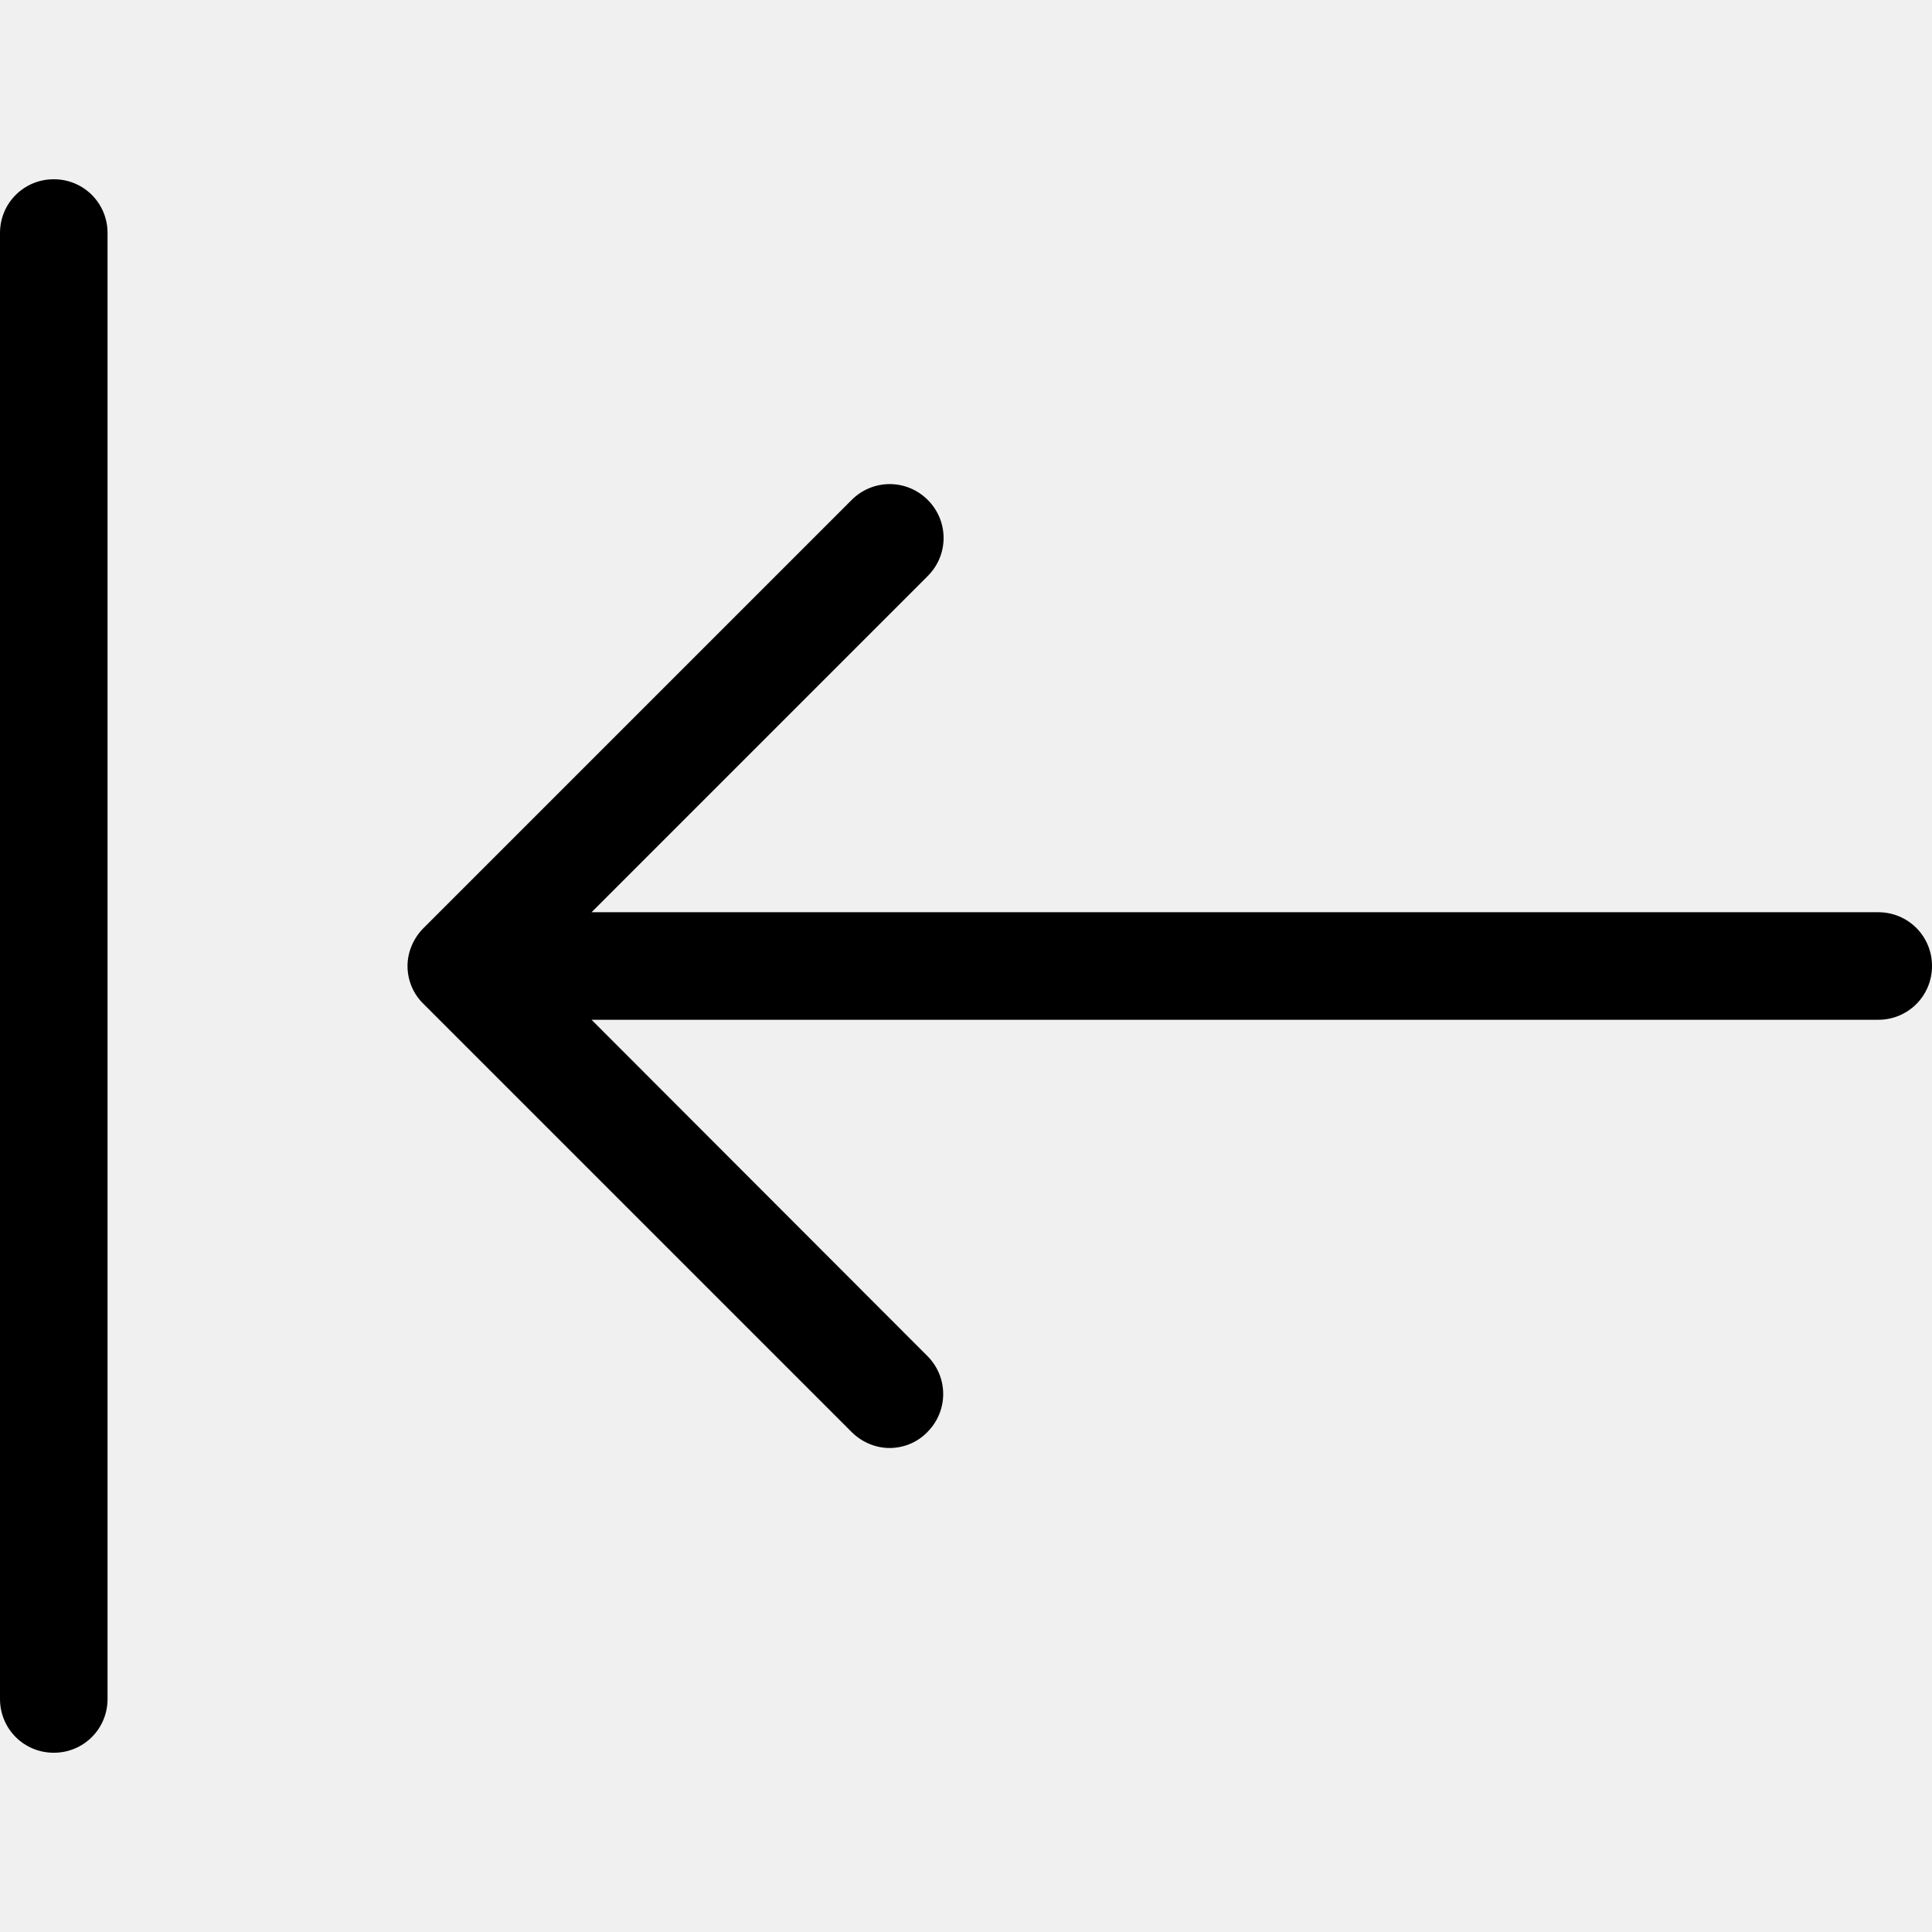
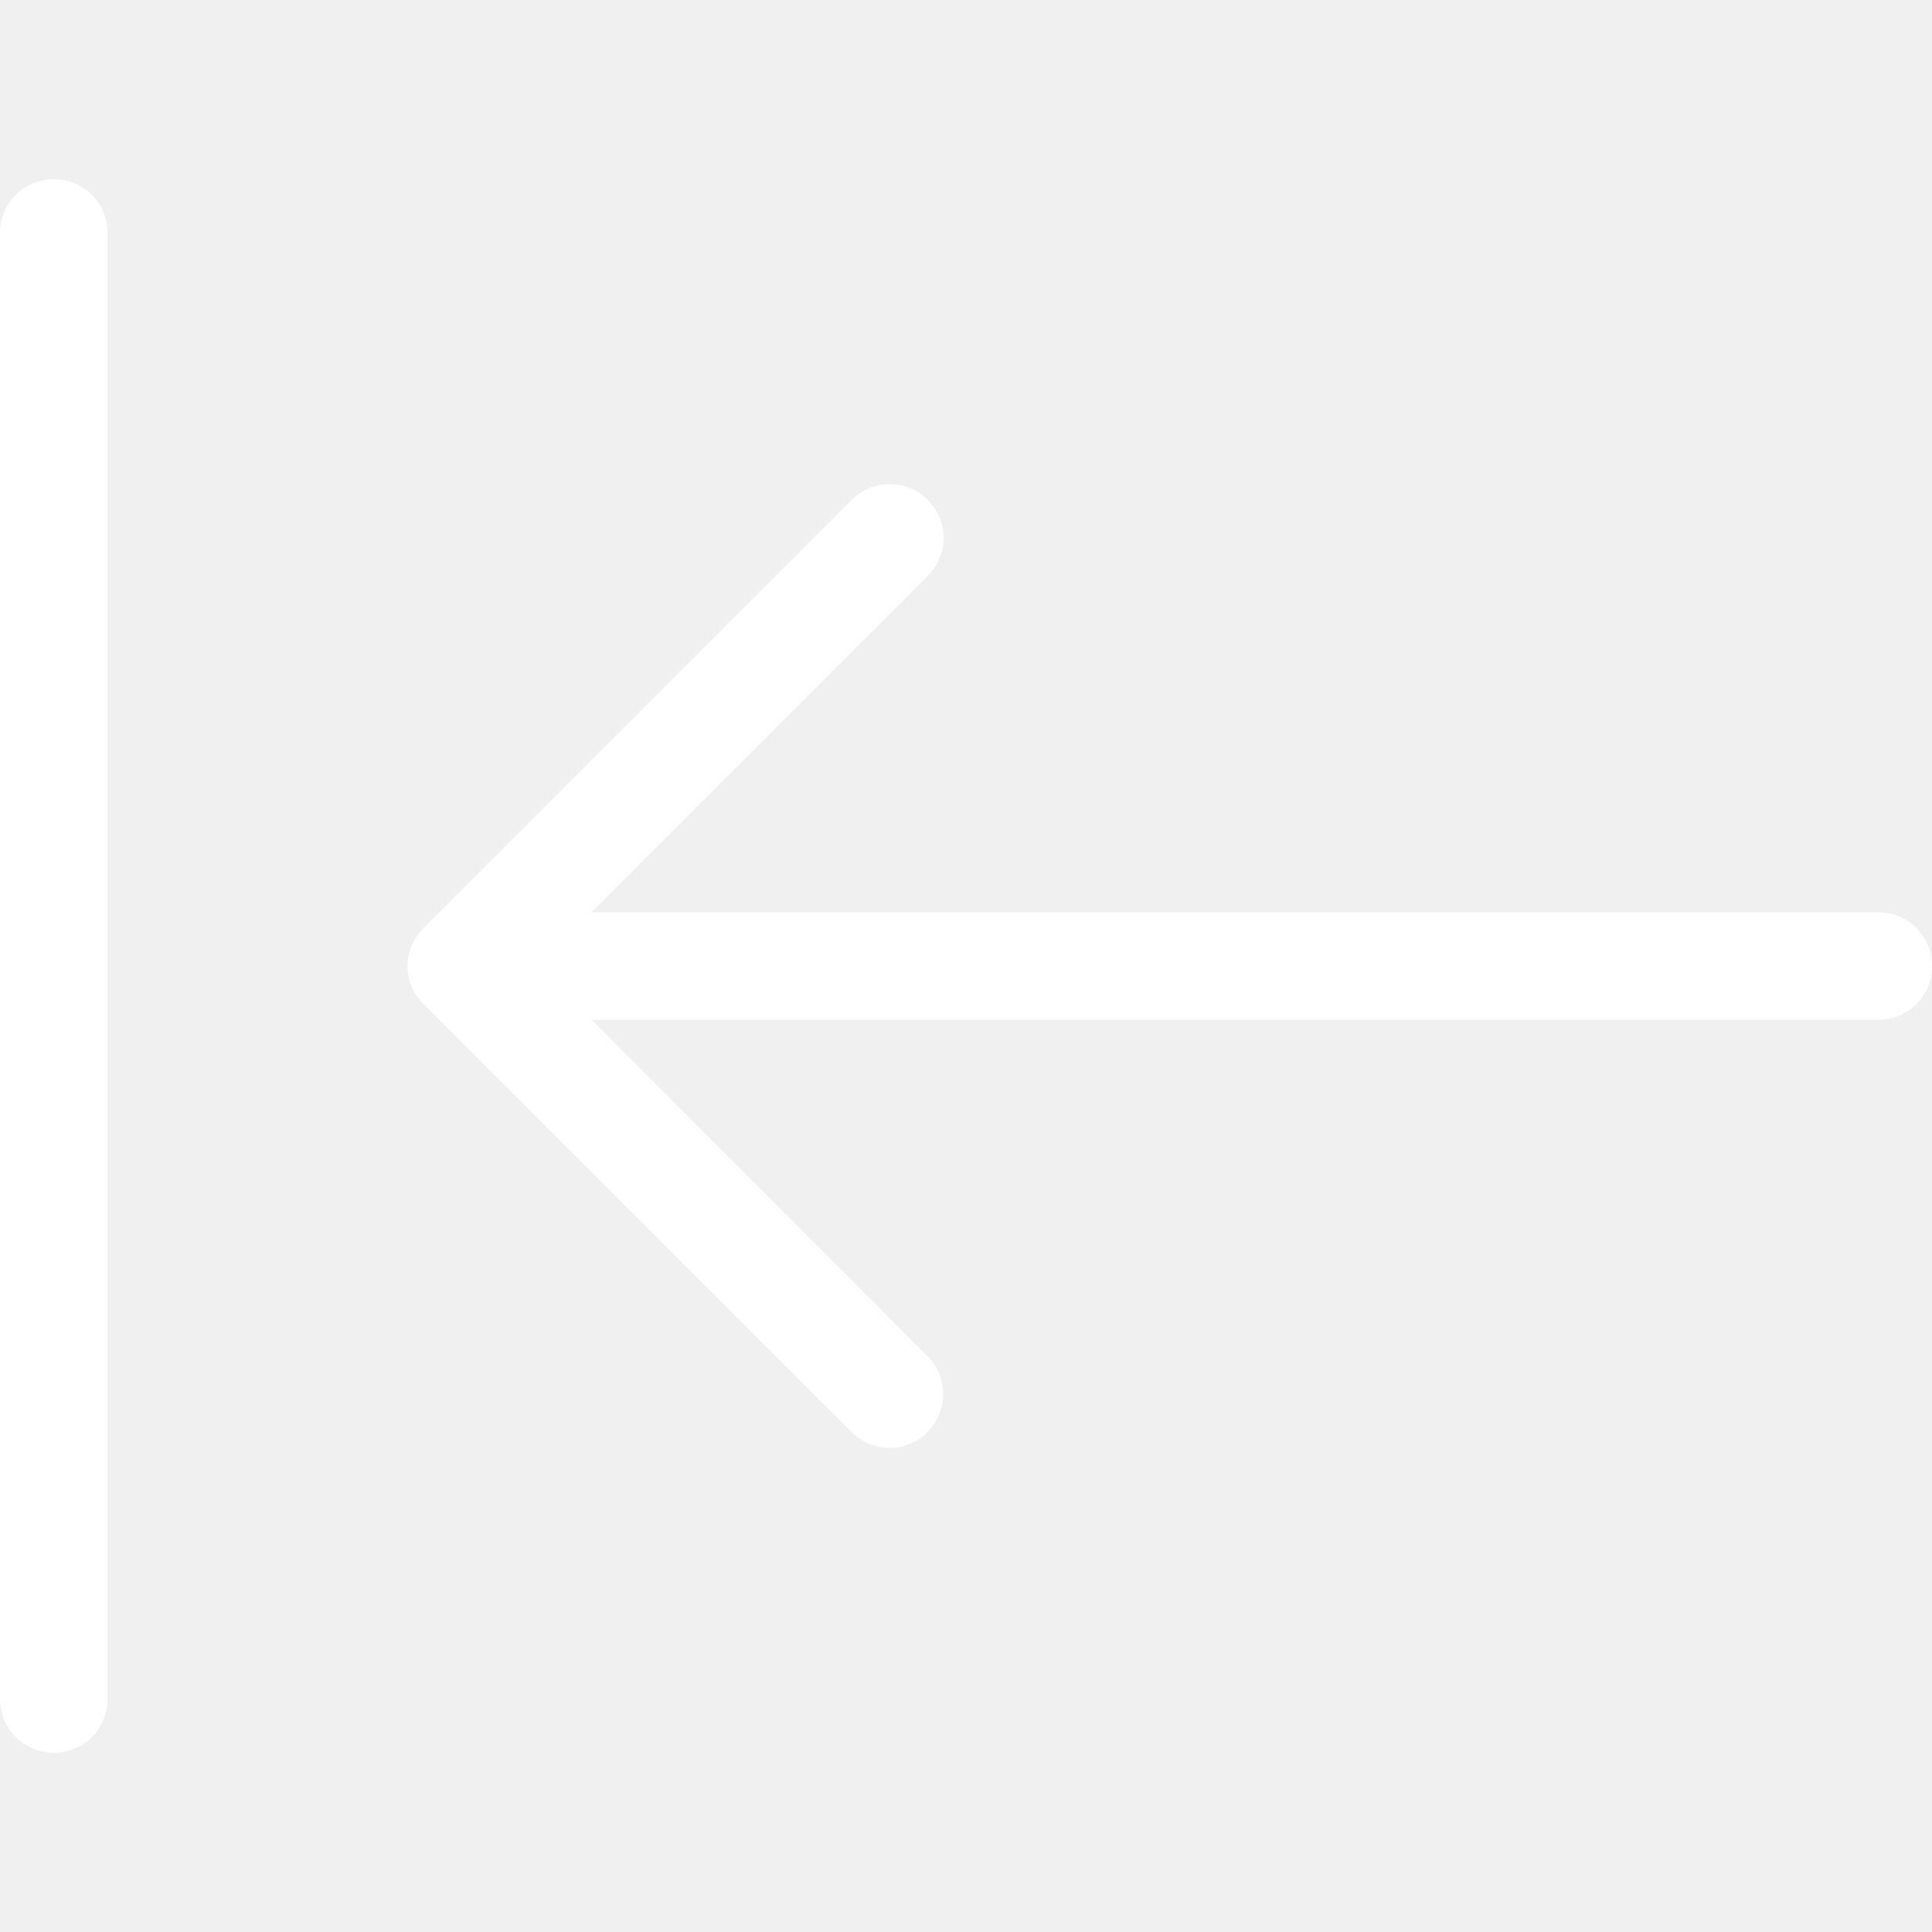
<svg xmlns="http://www.w3.org/2000/svg" version="1.1" id="Capa_1" x="0px" y="0px" viewBox="0 0 485 485" style="enable-background:new 0 0 485 485;" xml:space="preserve">
  <g>
    <g>
-       <path d="M471.5,229h-323l84.4-84.4c5.3-5.3,5.3-13.8,0-19.1s-13.8-5.3-19.1,0L106.3,233c-2.5,2.5-4,6-4,9.5s1.4,7,4,9.5    l107.5,107.5c2.6,2.6,6.1,4,9.5,4s6.9-1.3,9.5-4c5.3-5.3,5.3-13.8,0-19.1L148.5,256h323c7.5,0,13.5-6,13.5-13.5S479,229,471.5,229    z" />
-       <path d="M13.5,45C6,45,0,51,0,58.5v368C0,434,6,440,13.5,440S27,434,27,426.5v-368C27,51,21,45,13.5,45z" />
+       <path d="M471.5,229h-323l84.4-84.4c5.3-5.3,5.3-13.8,0-19.1s-13.8-5.3-19.1,0L106.3,233c-2.5,2.5-4,6-4,9.5s1.4,7,4,9.5    l107.5,107.5c2.6,2.6,6.1,4,9.5,4s6.9-1.3,9.5-4c5.3-5.3,5.3-13.8,0-19.1L148.5,256h323c7.5,0,13.5-6,13.5-13.5S479,229,471.5,229    z" fill="#fff" />
+       <path d="M13.5,45C6,45,0,51,0,58.5v368C0,434,6,440,13.5,440S27,434,27,426.5v-368C27,51,21,45,13.5,45z" fill="#fff" />
    </g>
  </g>
  <g>
</g>
  <g>
</g>
  <g>
</g>
  <g>
</g>
  <g>
</g>
  <g>
</g>
  <g>
</g>
  <g>
</g>
  <g>
</g>
  <g>
</g>
  <g>
</g>
  <g>
</g>
  <g>
</g>
  <g>
</g>
  <g>
</g>
</svg>
